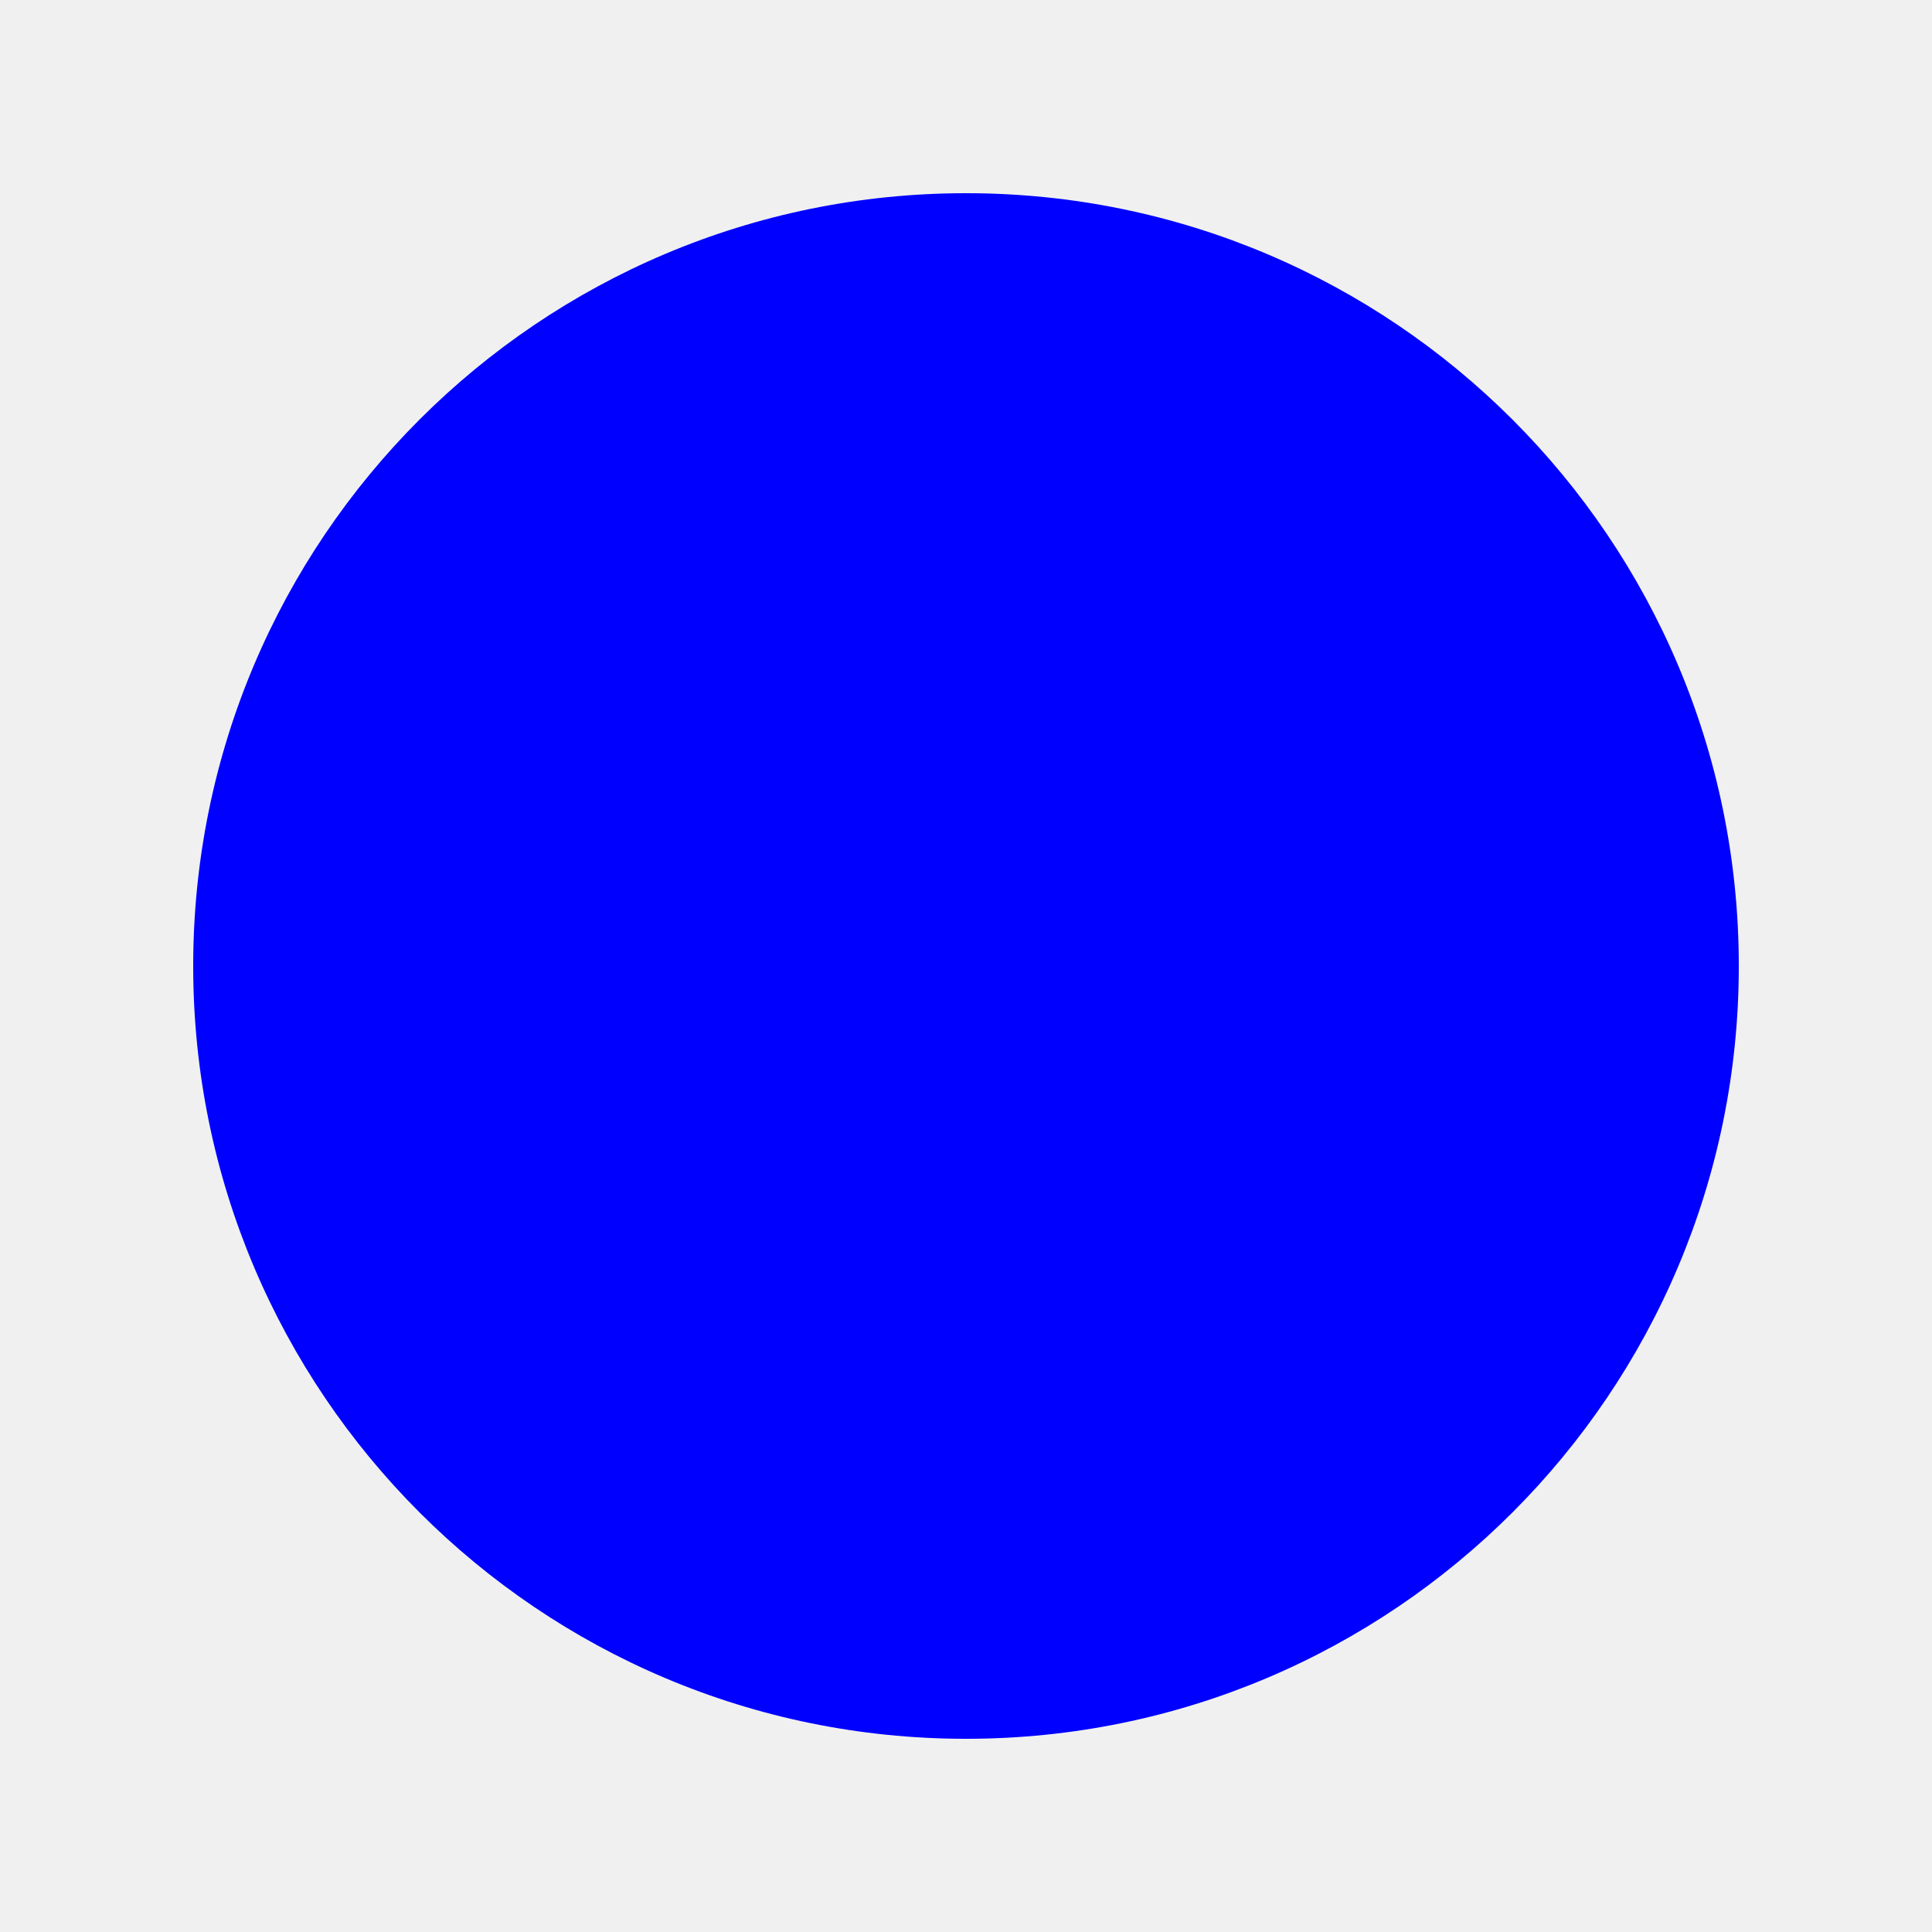
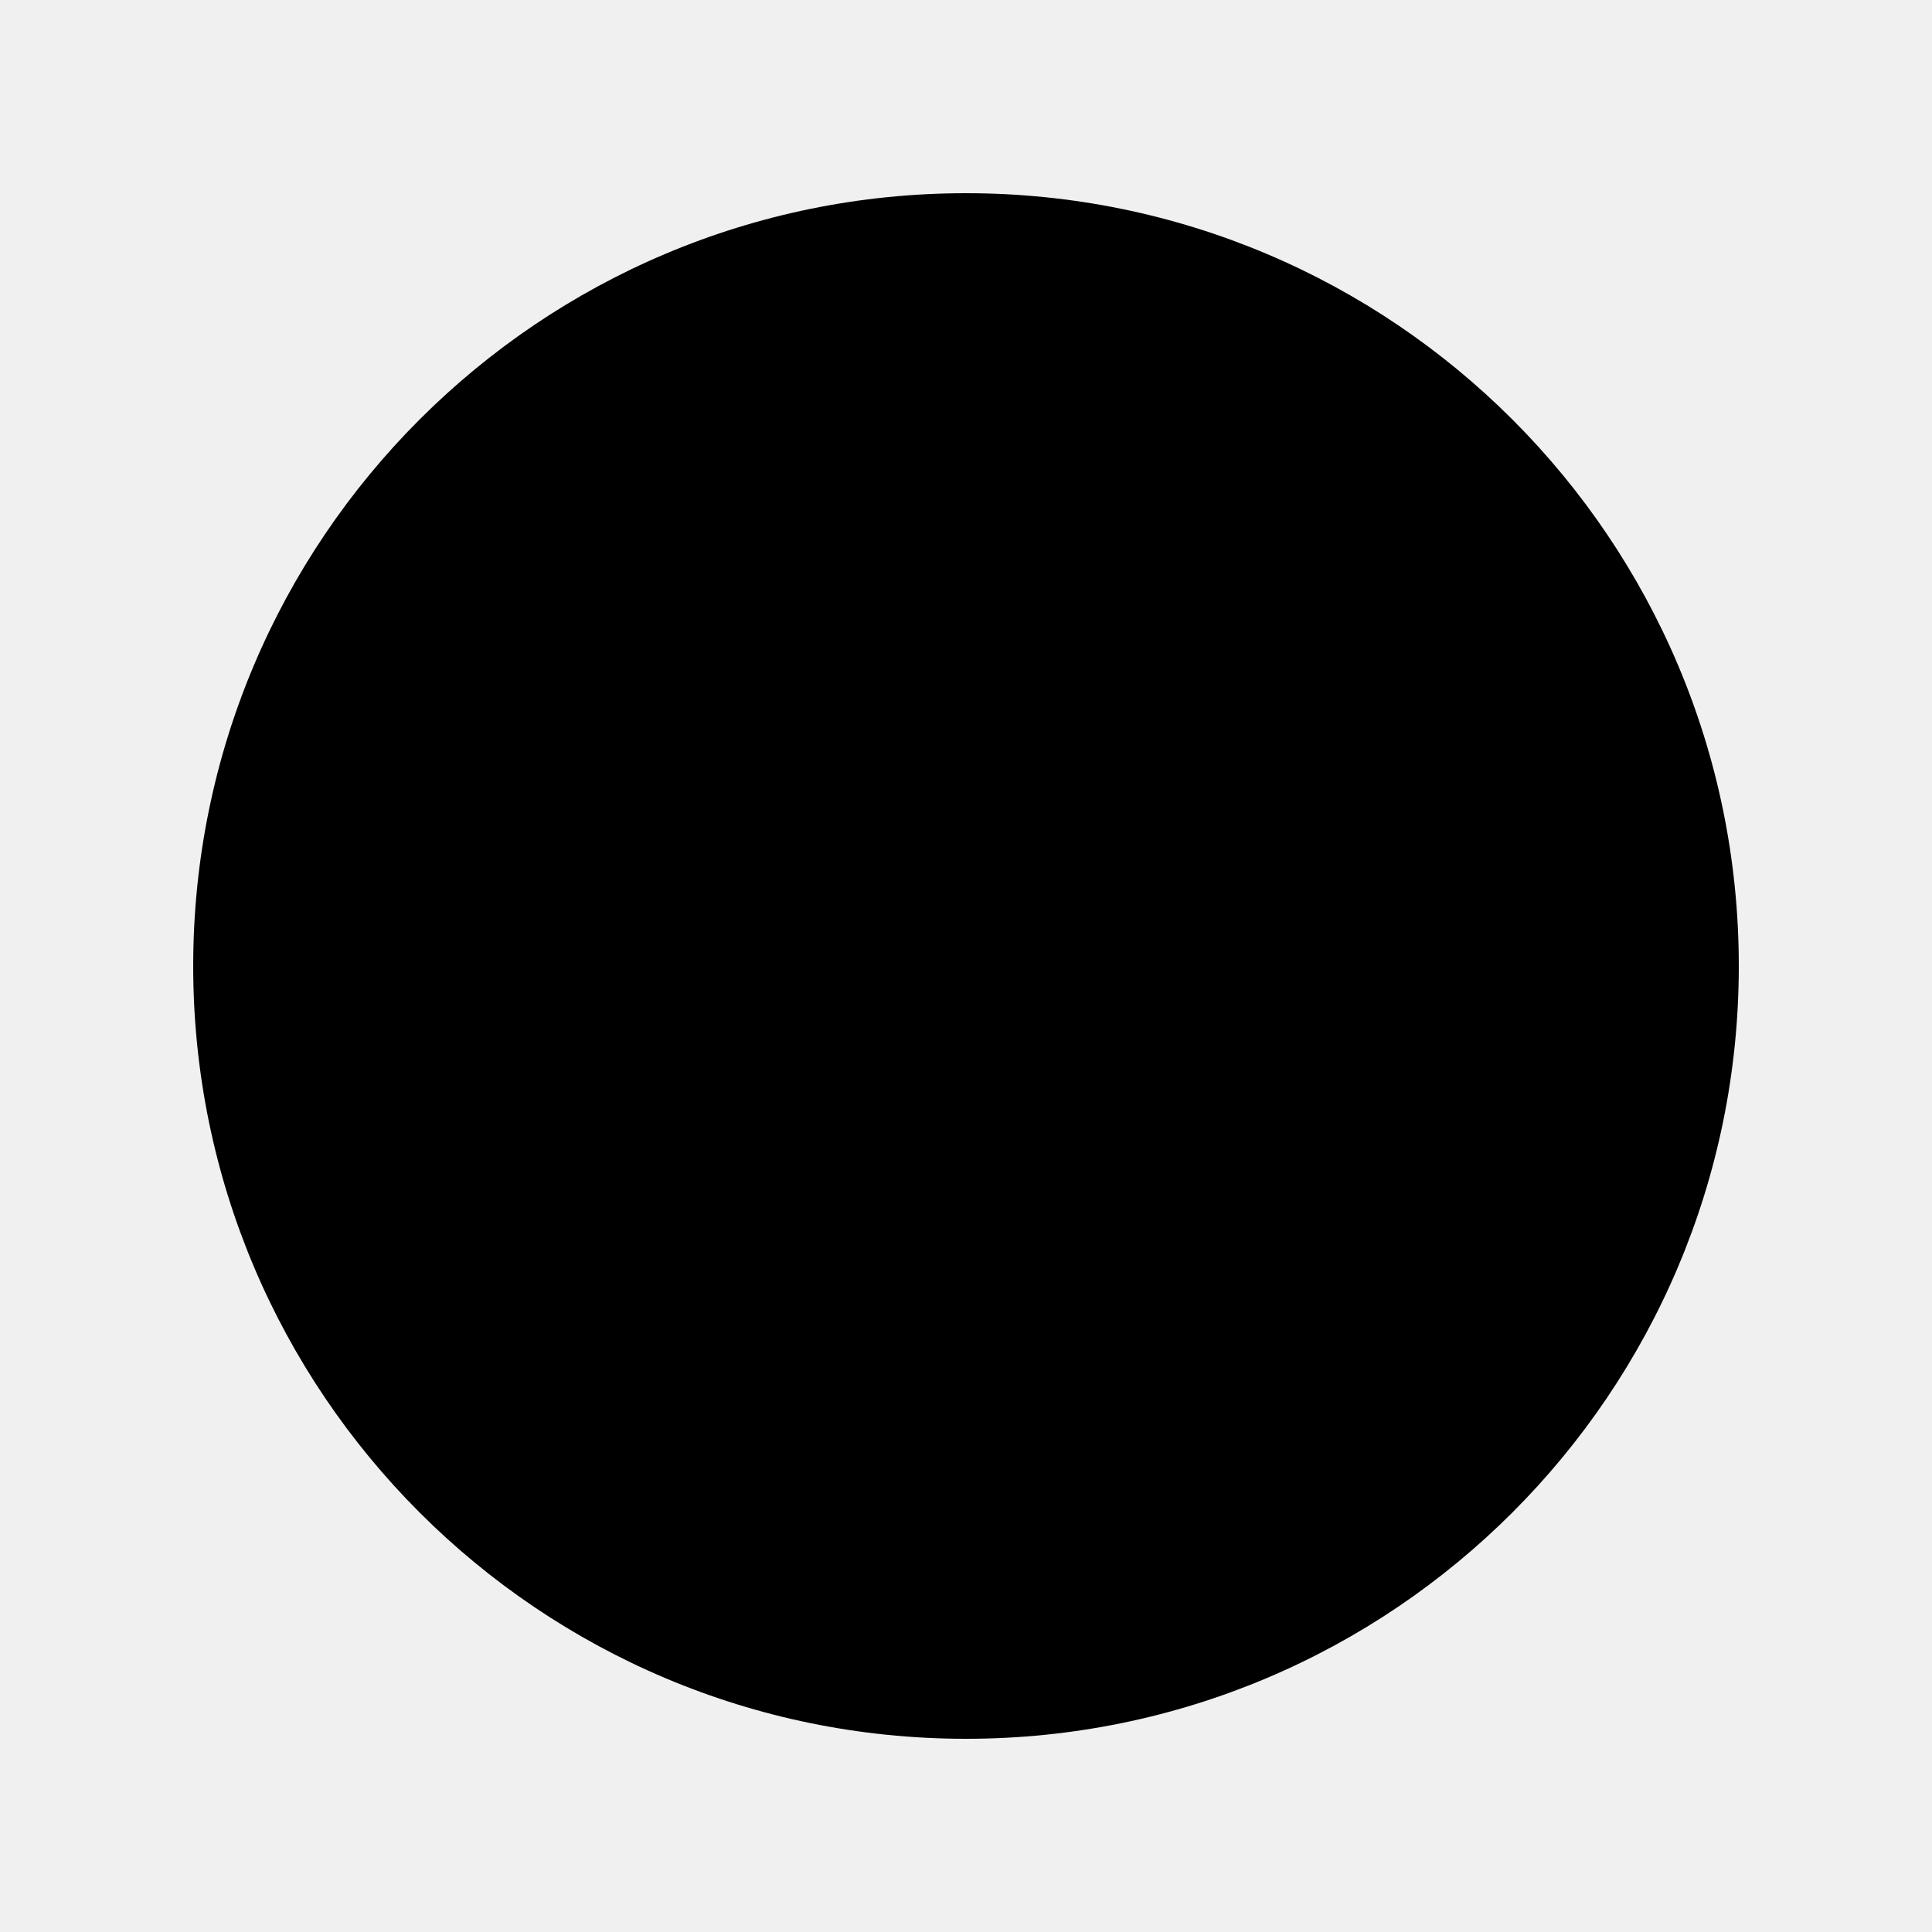
<svg xmlns="http://www.w3.org/2000/svg" width="100" height="100">
-   <style>
-     .circle {
-       fill: blue;
-     }
-     @media (prefers-color-scheme: dark) {
-       .circle {
-         fill: white;
-       }
-     }
-   </style>
+   <style>.circle {fill: black;}@media (prefers-color-scheme: dark) {.circle {fill: white;}}</style>
  <circle cx="50" cy="50" r="40" class="circle" />
</svg>
